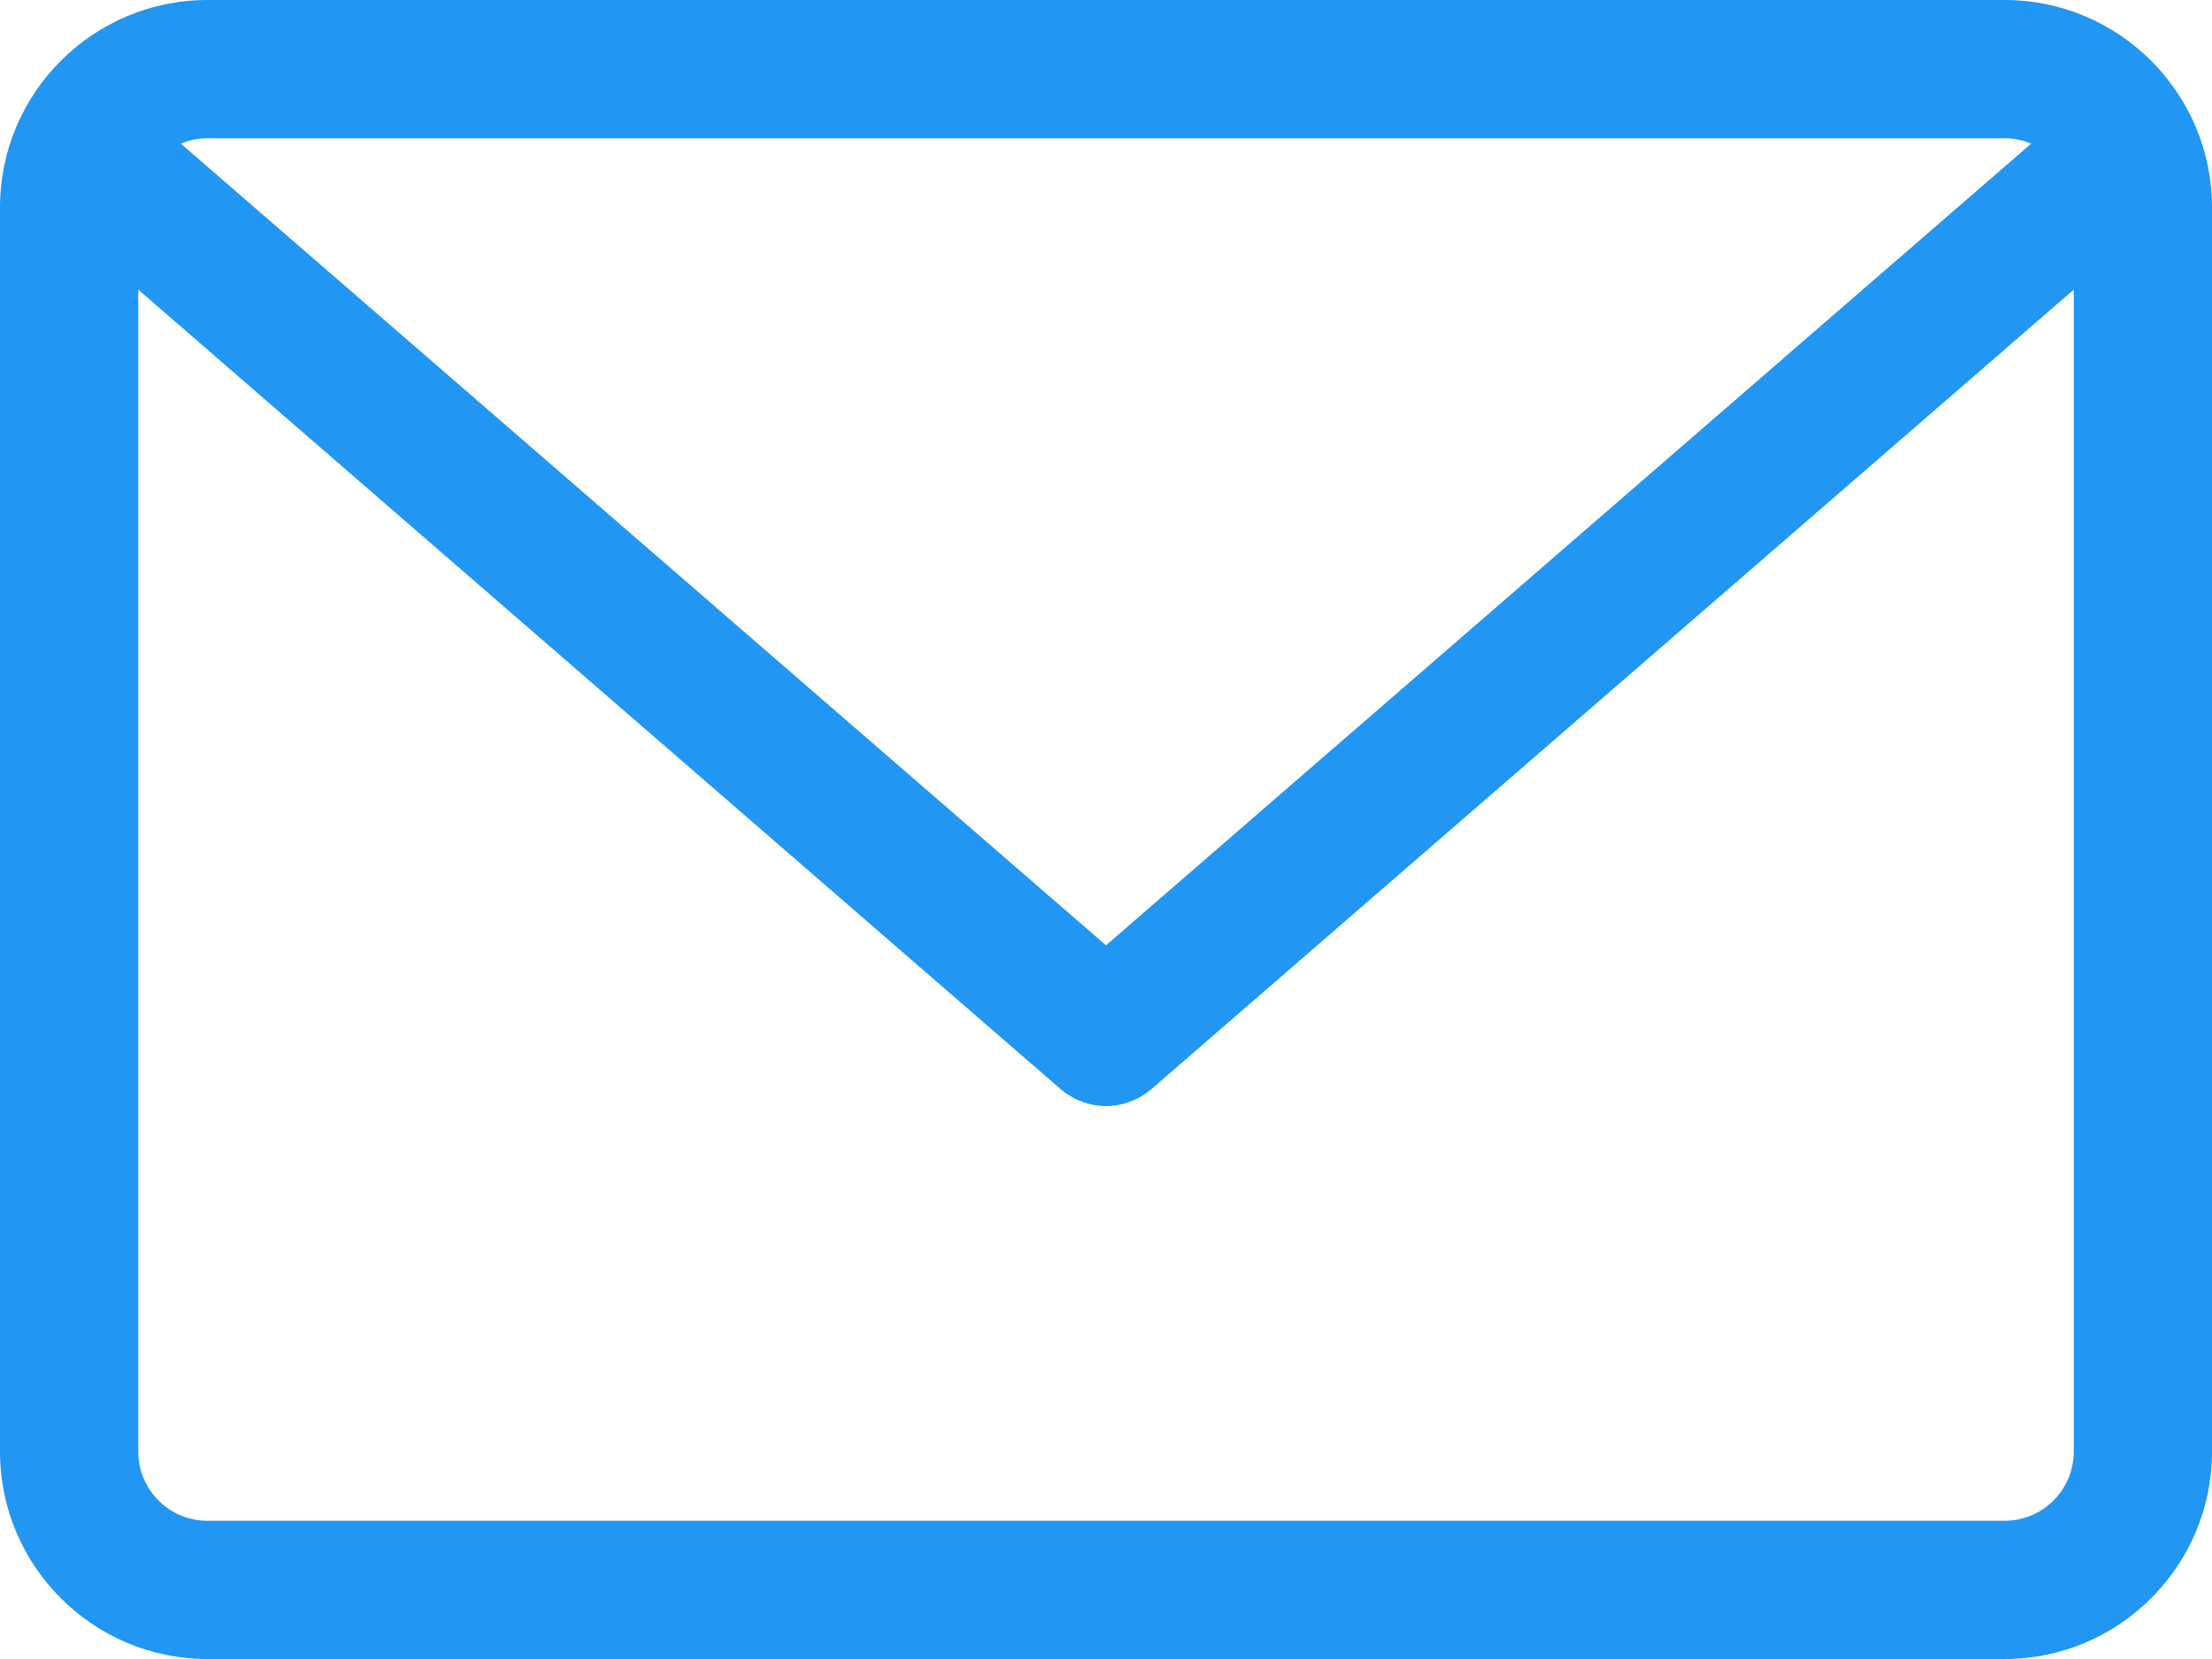
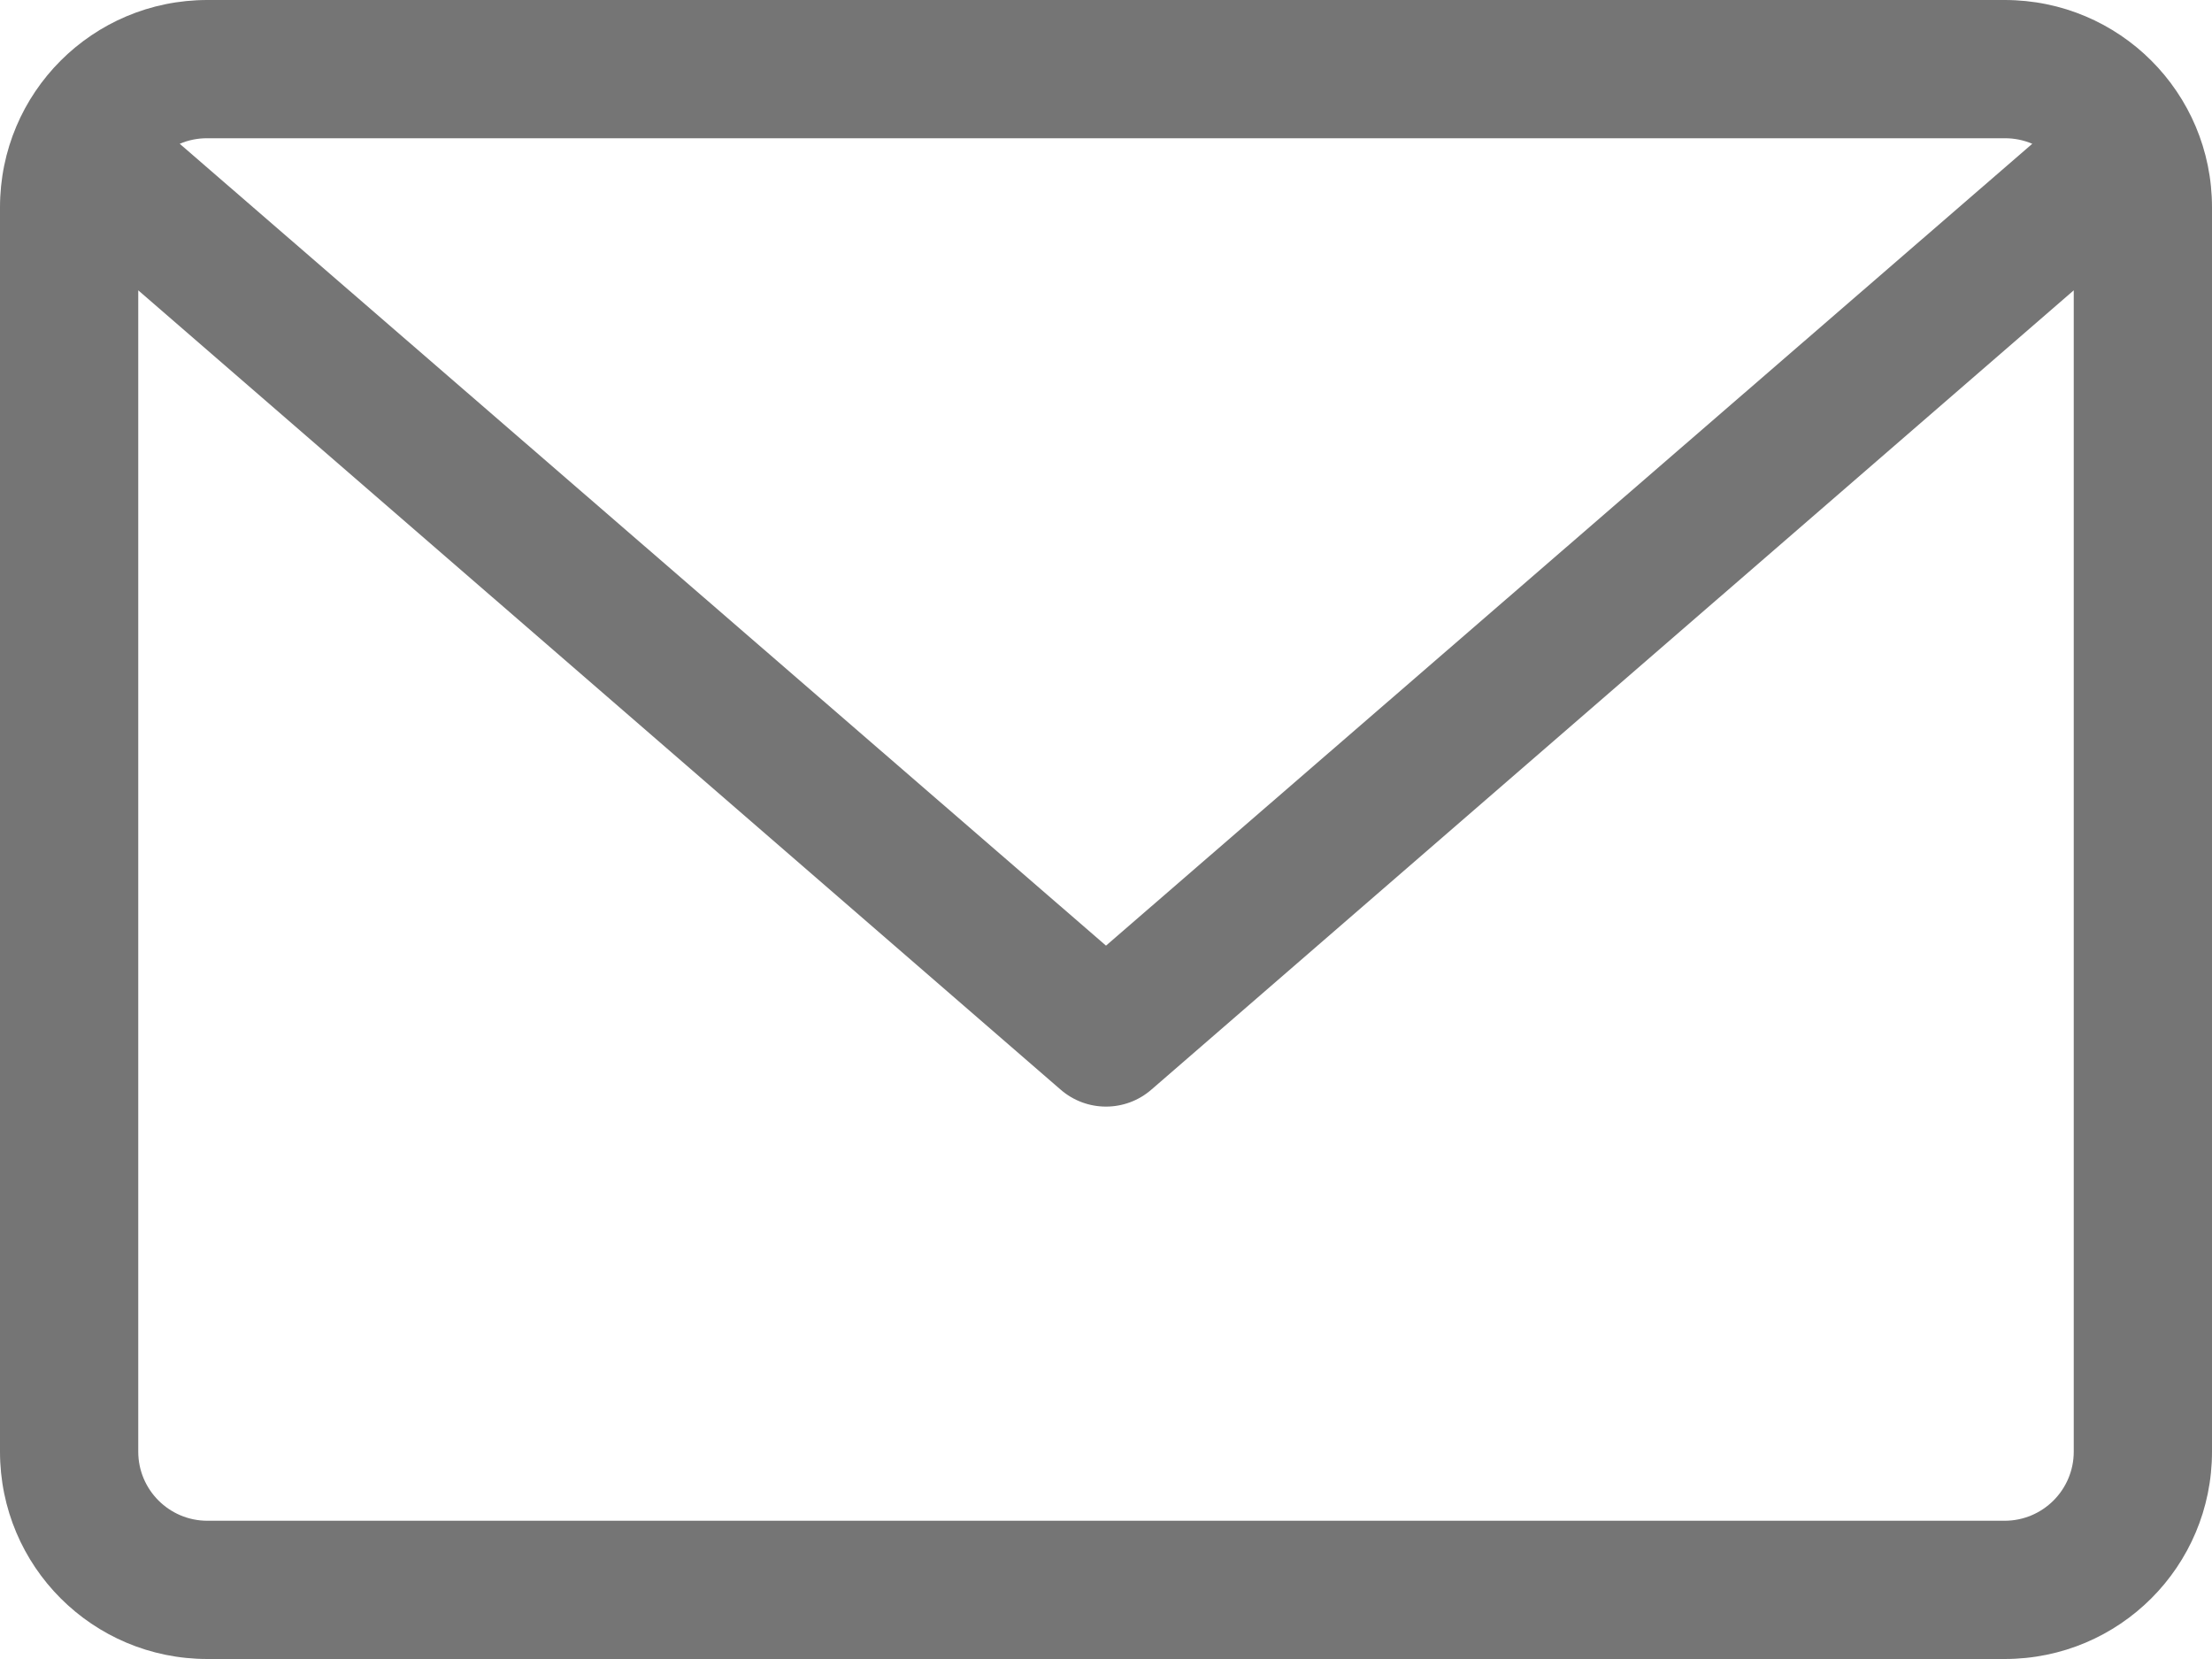
- <svg xmlns="http://www.w3.org/2000/svg" width="16" height="12" viewBox="0 0 16 12" fill="none">
-   <path d="M14.5 0H1.5C0.673 0 0 0.673 0 1.5V10.5C0 11.327 0.673 12 1.5 12H14.5C15.327 12 16 11.327 16 10.5V1.5C16 0.673 15.327 0 14.5 0V0ZM14.5 1C14.568 1 14.633 1.014 14.692 1.039L8 6.838L1.308 1.039C1.367 1.014 1.432 1 1.5 1H14.5ZM14.5 11H1.5C1.224 11 1 10.776 1 10.5V2.095L7.672 7.878C7.767 7.959 7.883 8 8 8C8.117 8 8.233 7.959 8.328 7.878L15 2.095V10.5C15 10.776 14.776 11 14.5 11V11Z" fill="#2196F3" />
+ <svg xmlns="http://www.w3.org/2000/svg" width="16" height="12" fill="none">
+   <path d="M14.5 0h-13C.67 0 0 .67 0 1.5v9c0 .83.67 1.5 1.5 1.5h13c.83 0 1.5-.67 1.5-1.5v-9c0-.83-.67-1.5-1.5-1.5Zm0 1a.5.5 0 0 1 .2.04L8 6.84l-6.7-5.8A.5.5 0 0 1 1.5 1h13Zm0 10h-13a.5.5 0 0 1-.5-.5V2.1l6.67 5.78a.5.5 0 0 0 .66 0L15 2.1v8.4a.5.5 0 0 1-.5.5Z" fill="#757575" />
</svg>
